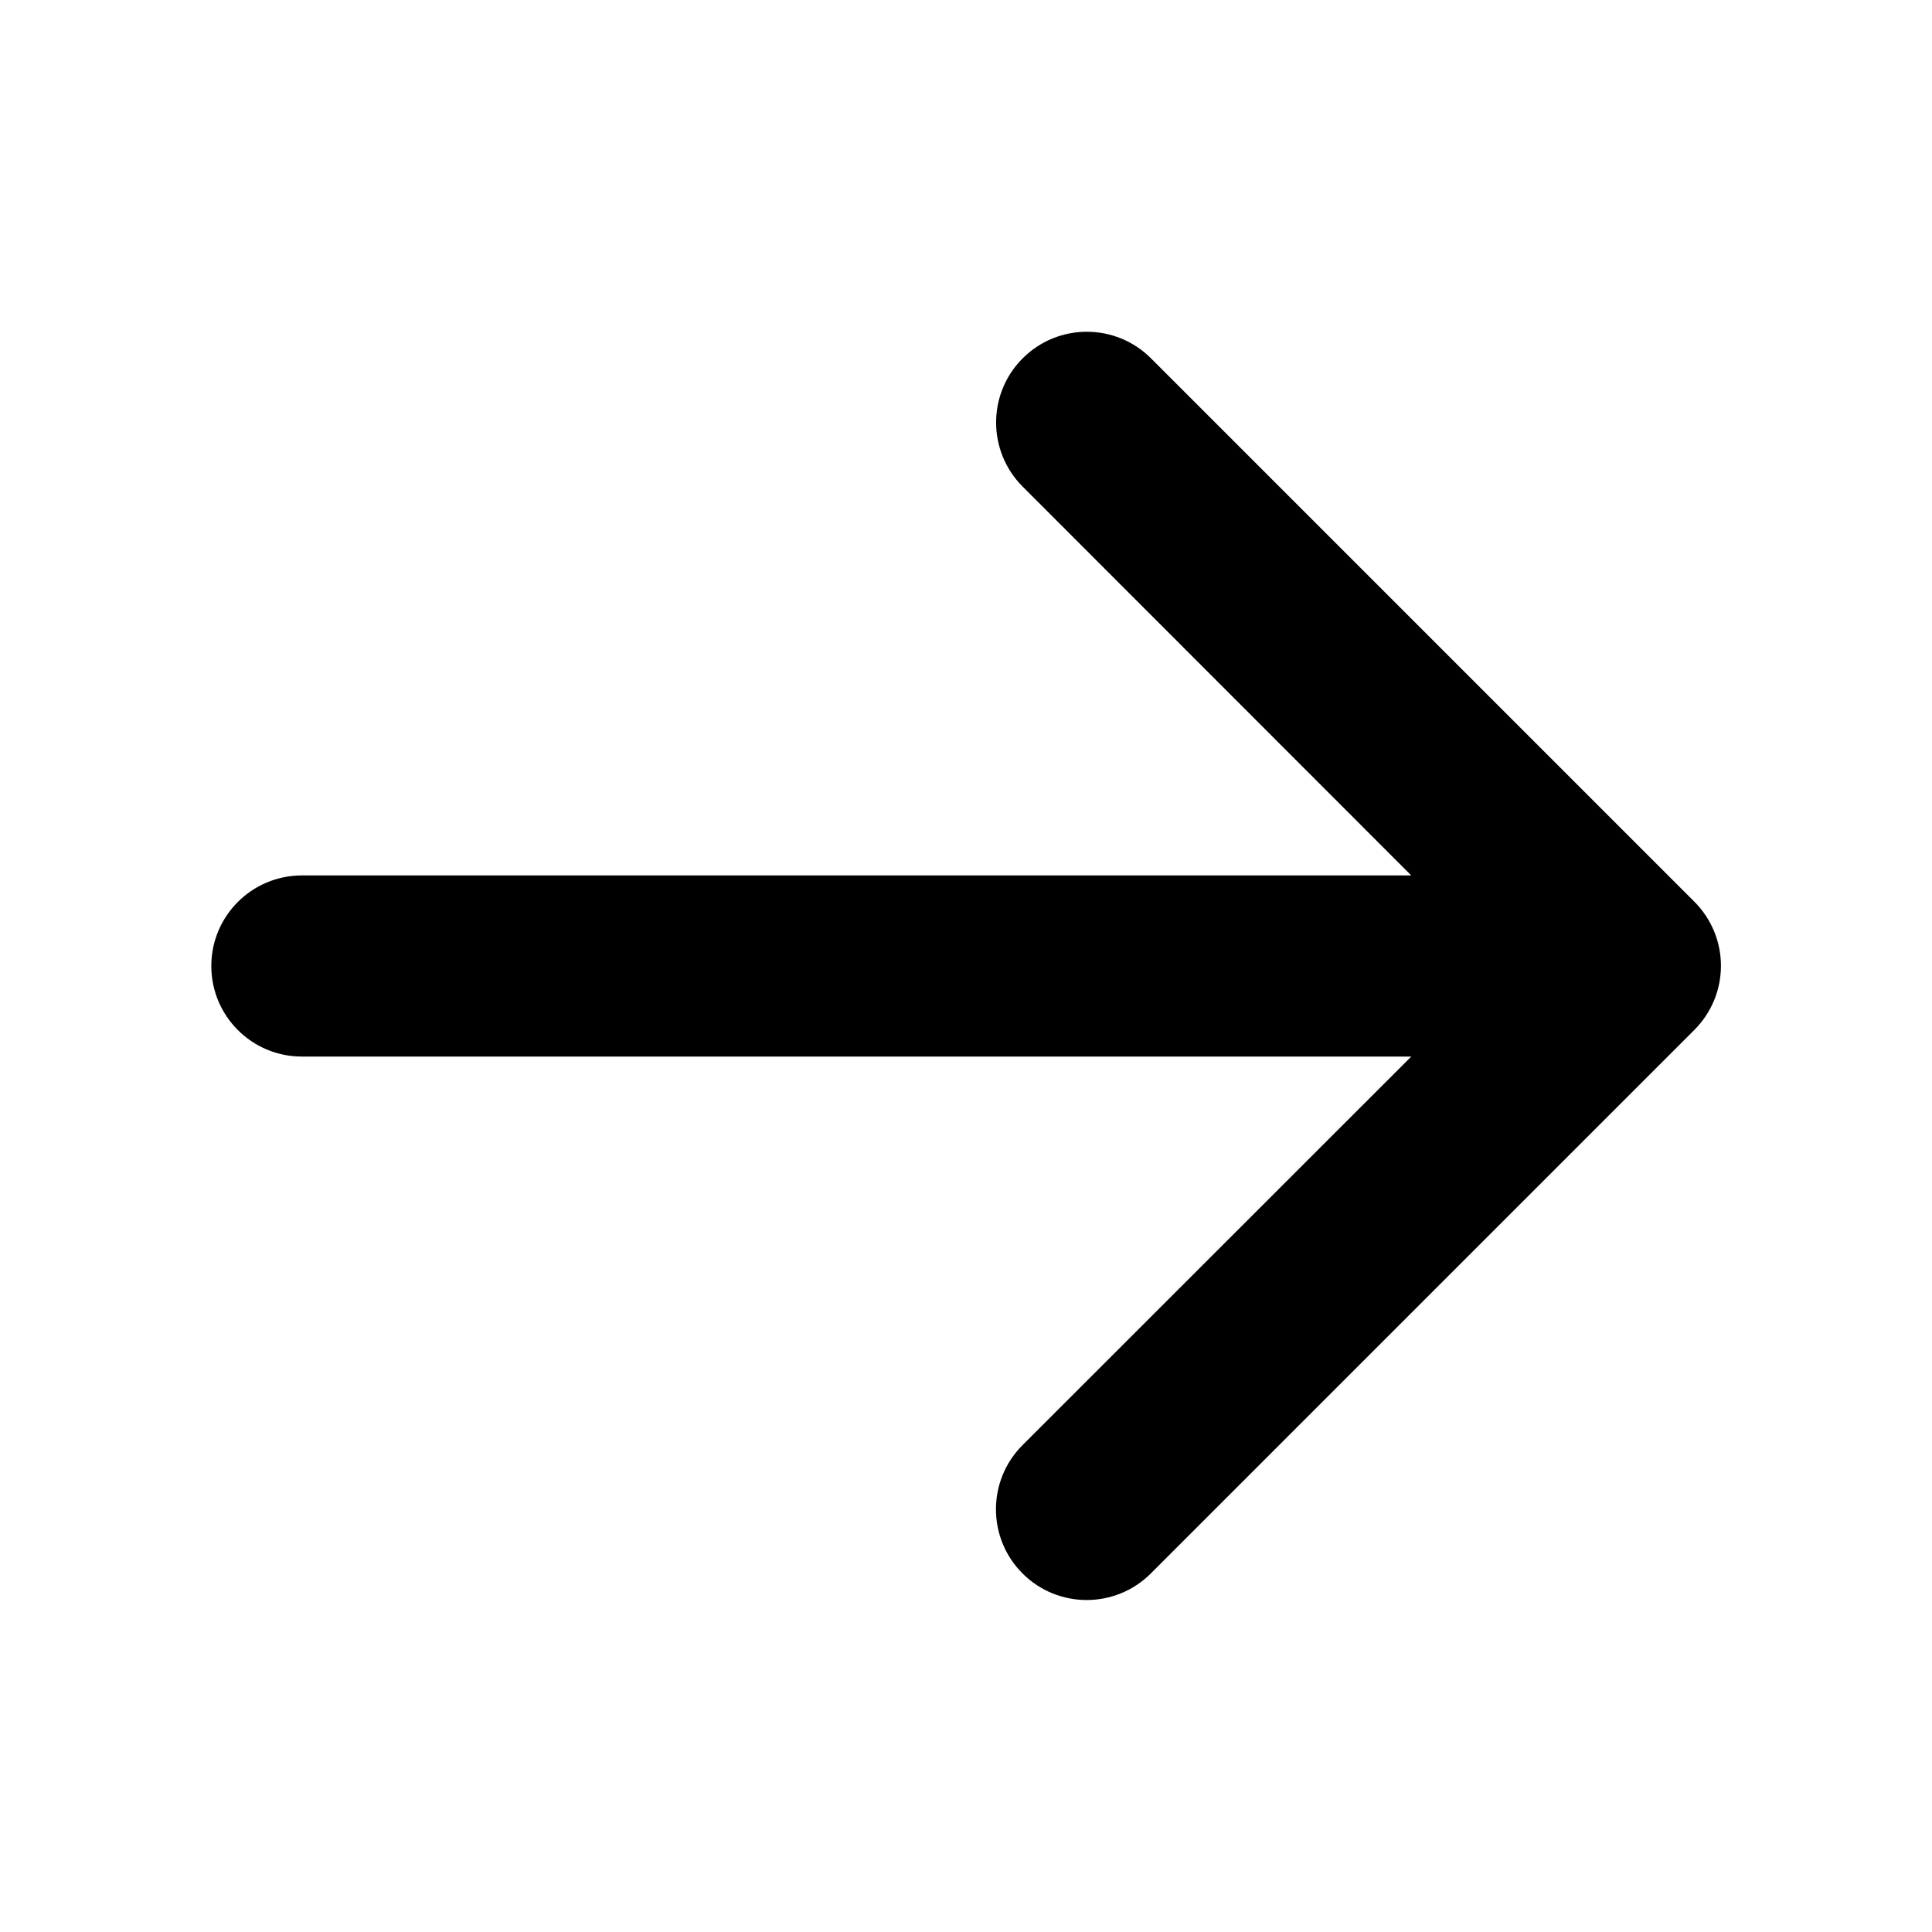
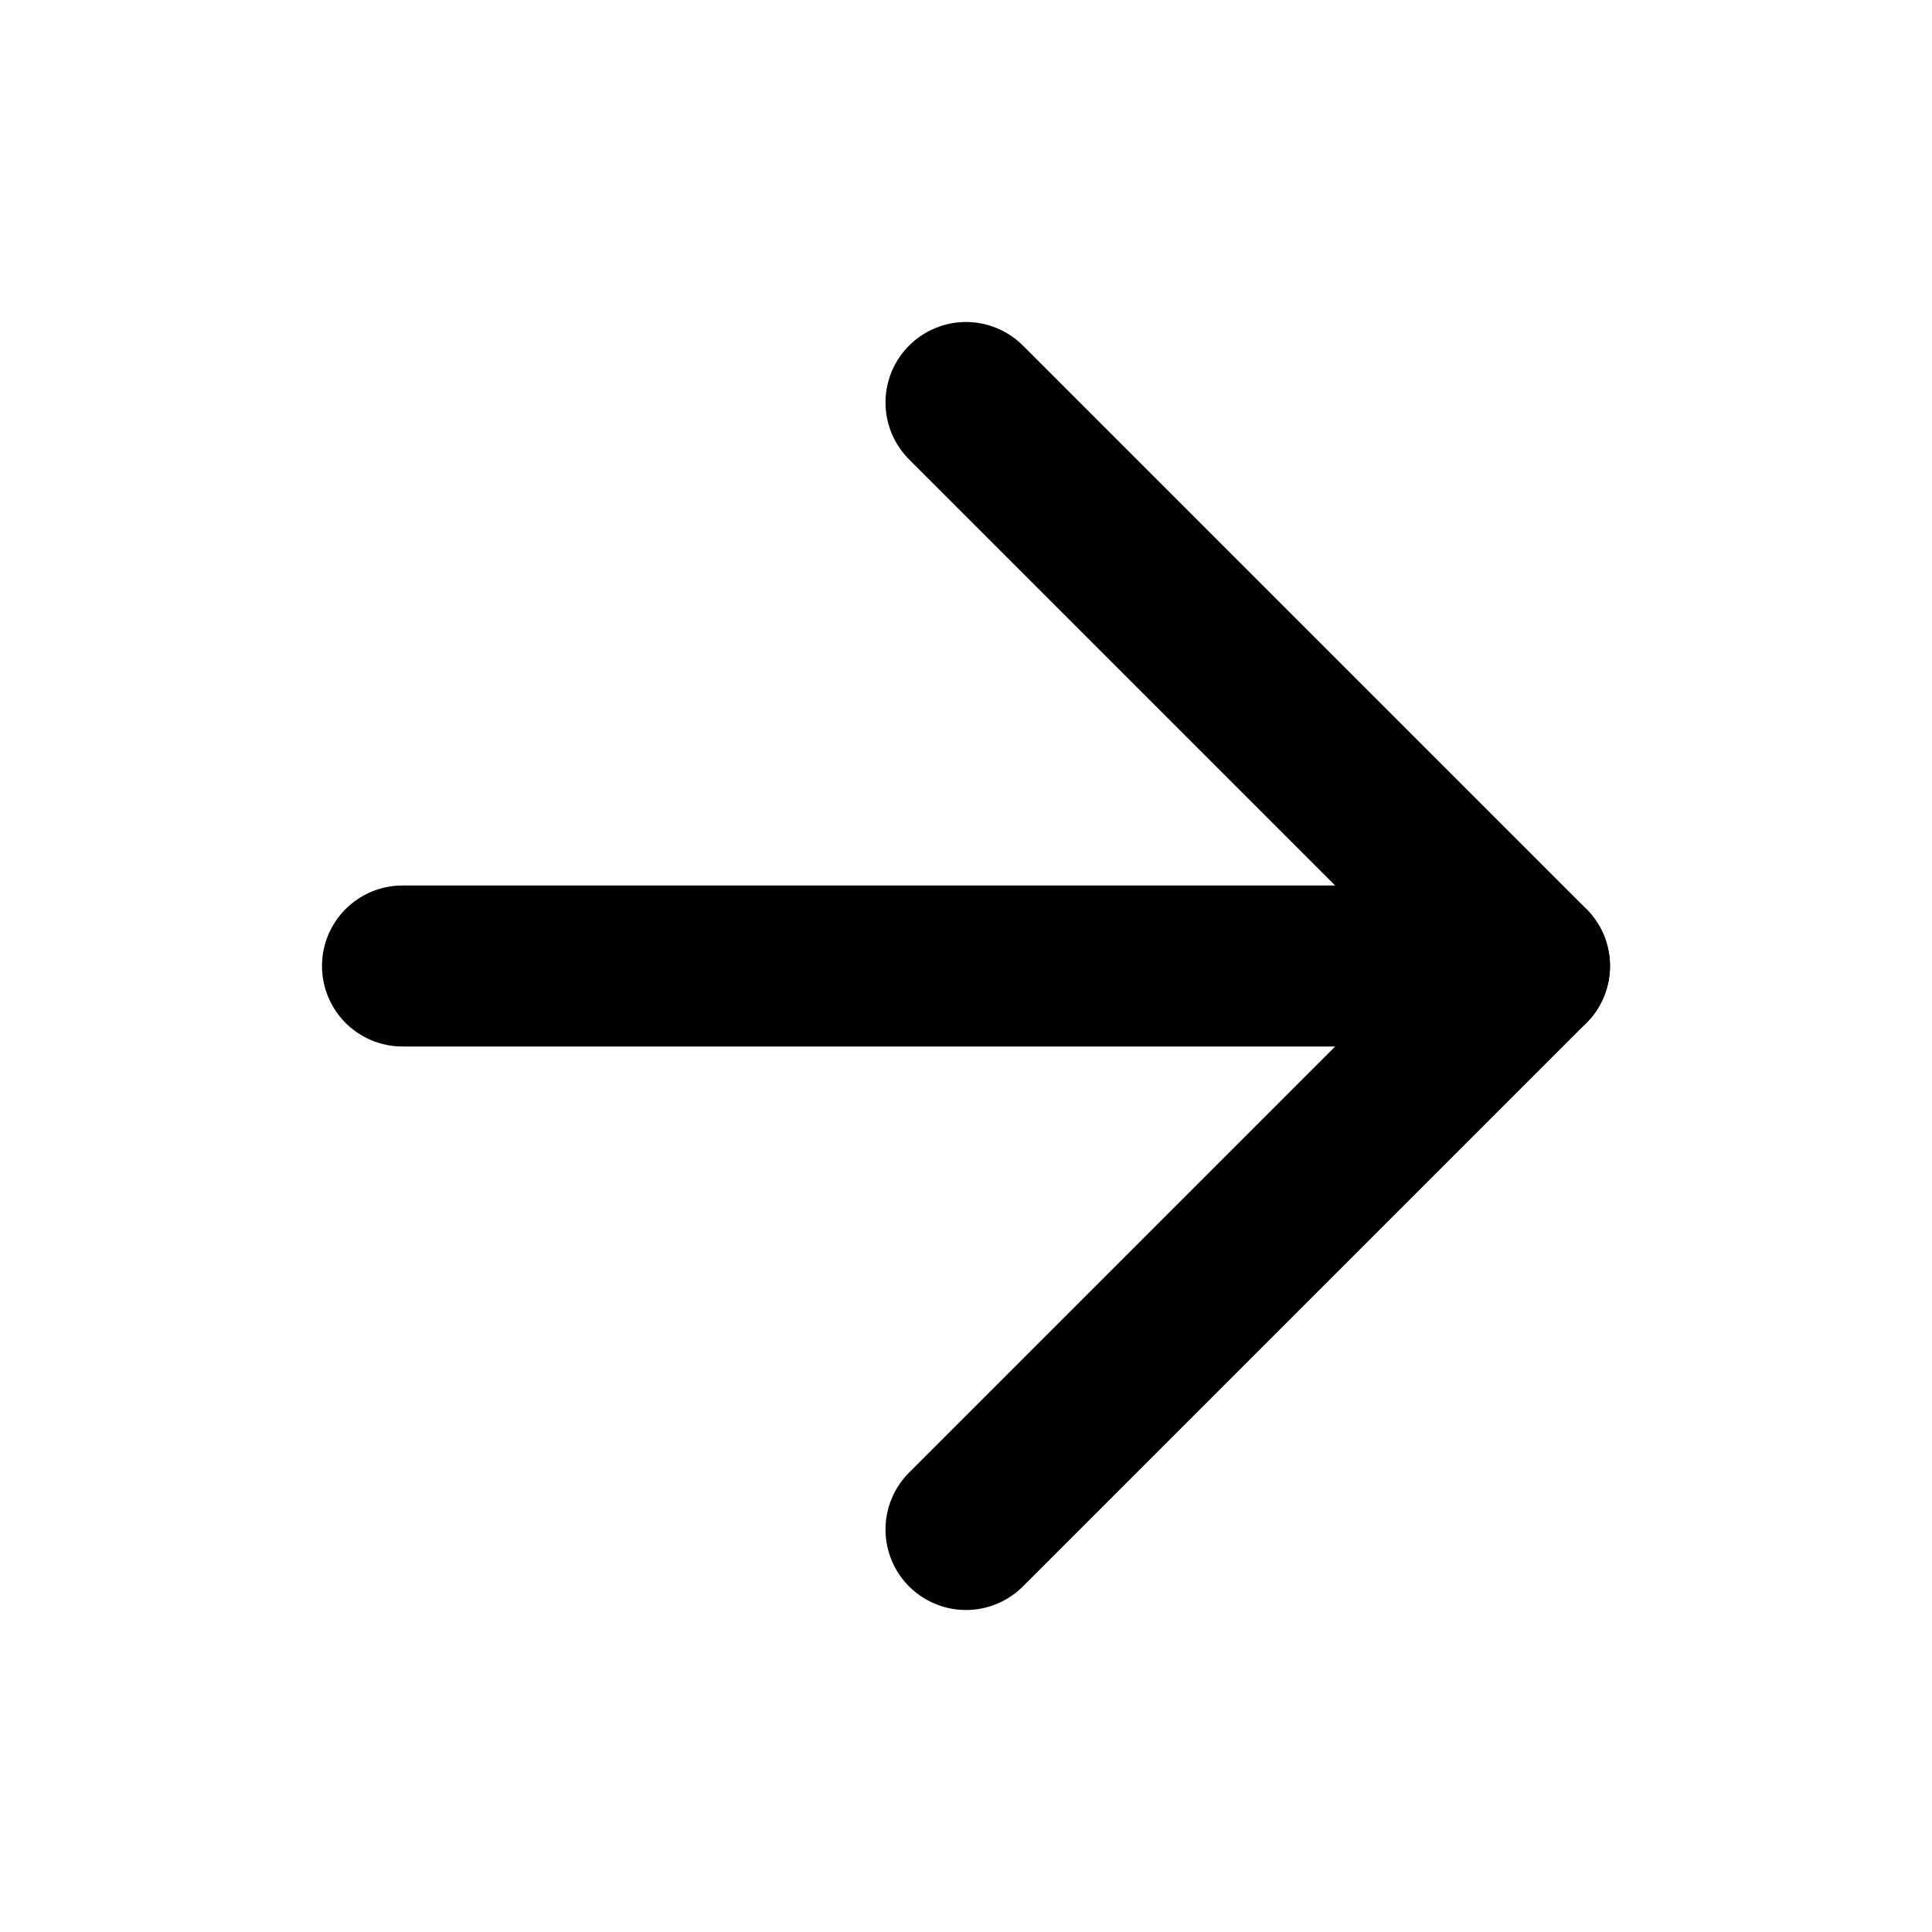
- <svg xmlns="http://www.w3.org/2000/svg" viewBox="0 0 256 256" fill="currentColor">
-   <path d="M224.49,136.49l-72,72a12,12,0,0,1-17-17L187,140H40a12,12,0,0,1,0-24H187L135.51,64.48a12,12,0,0,1,17-17l72,72A12,12,0,0,1,224.49,136.49Z" />
+ <svg xmlns="http://www.w3.org/2000/svg" class="lucide lucide-arrow-right" width="24" height="24" viewBox="0 0 24 24" fill="none" stroke="currentColor" stroke-width="2" stroke-linecap="round" stroke-linejoin="round">
+   <path d="M5 12h14" />
+   <path d="m12 5 7 7-7 7" />
</svg>
